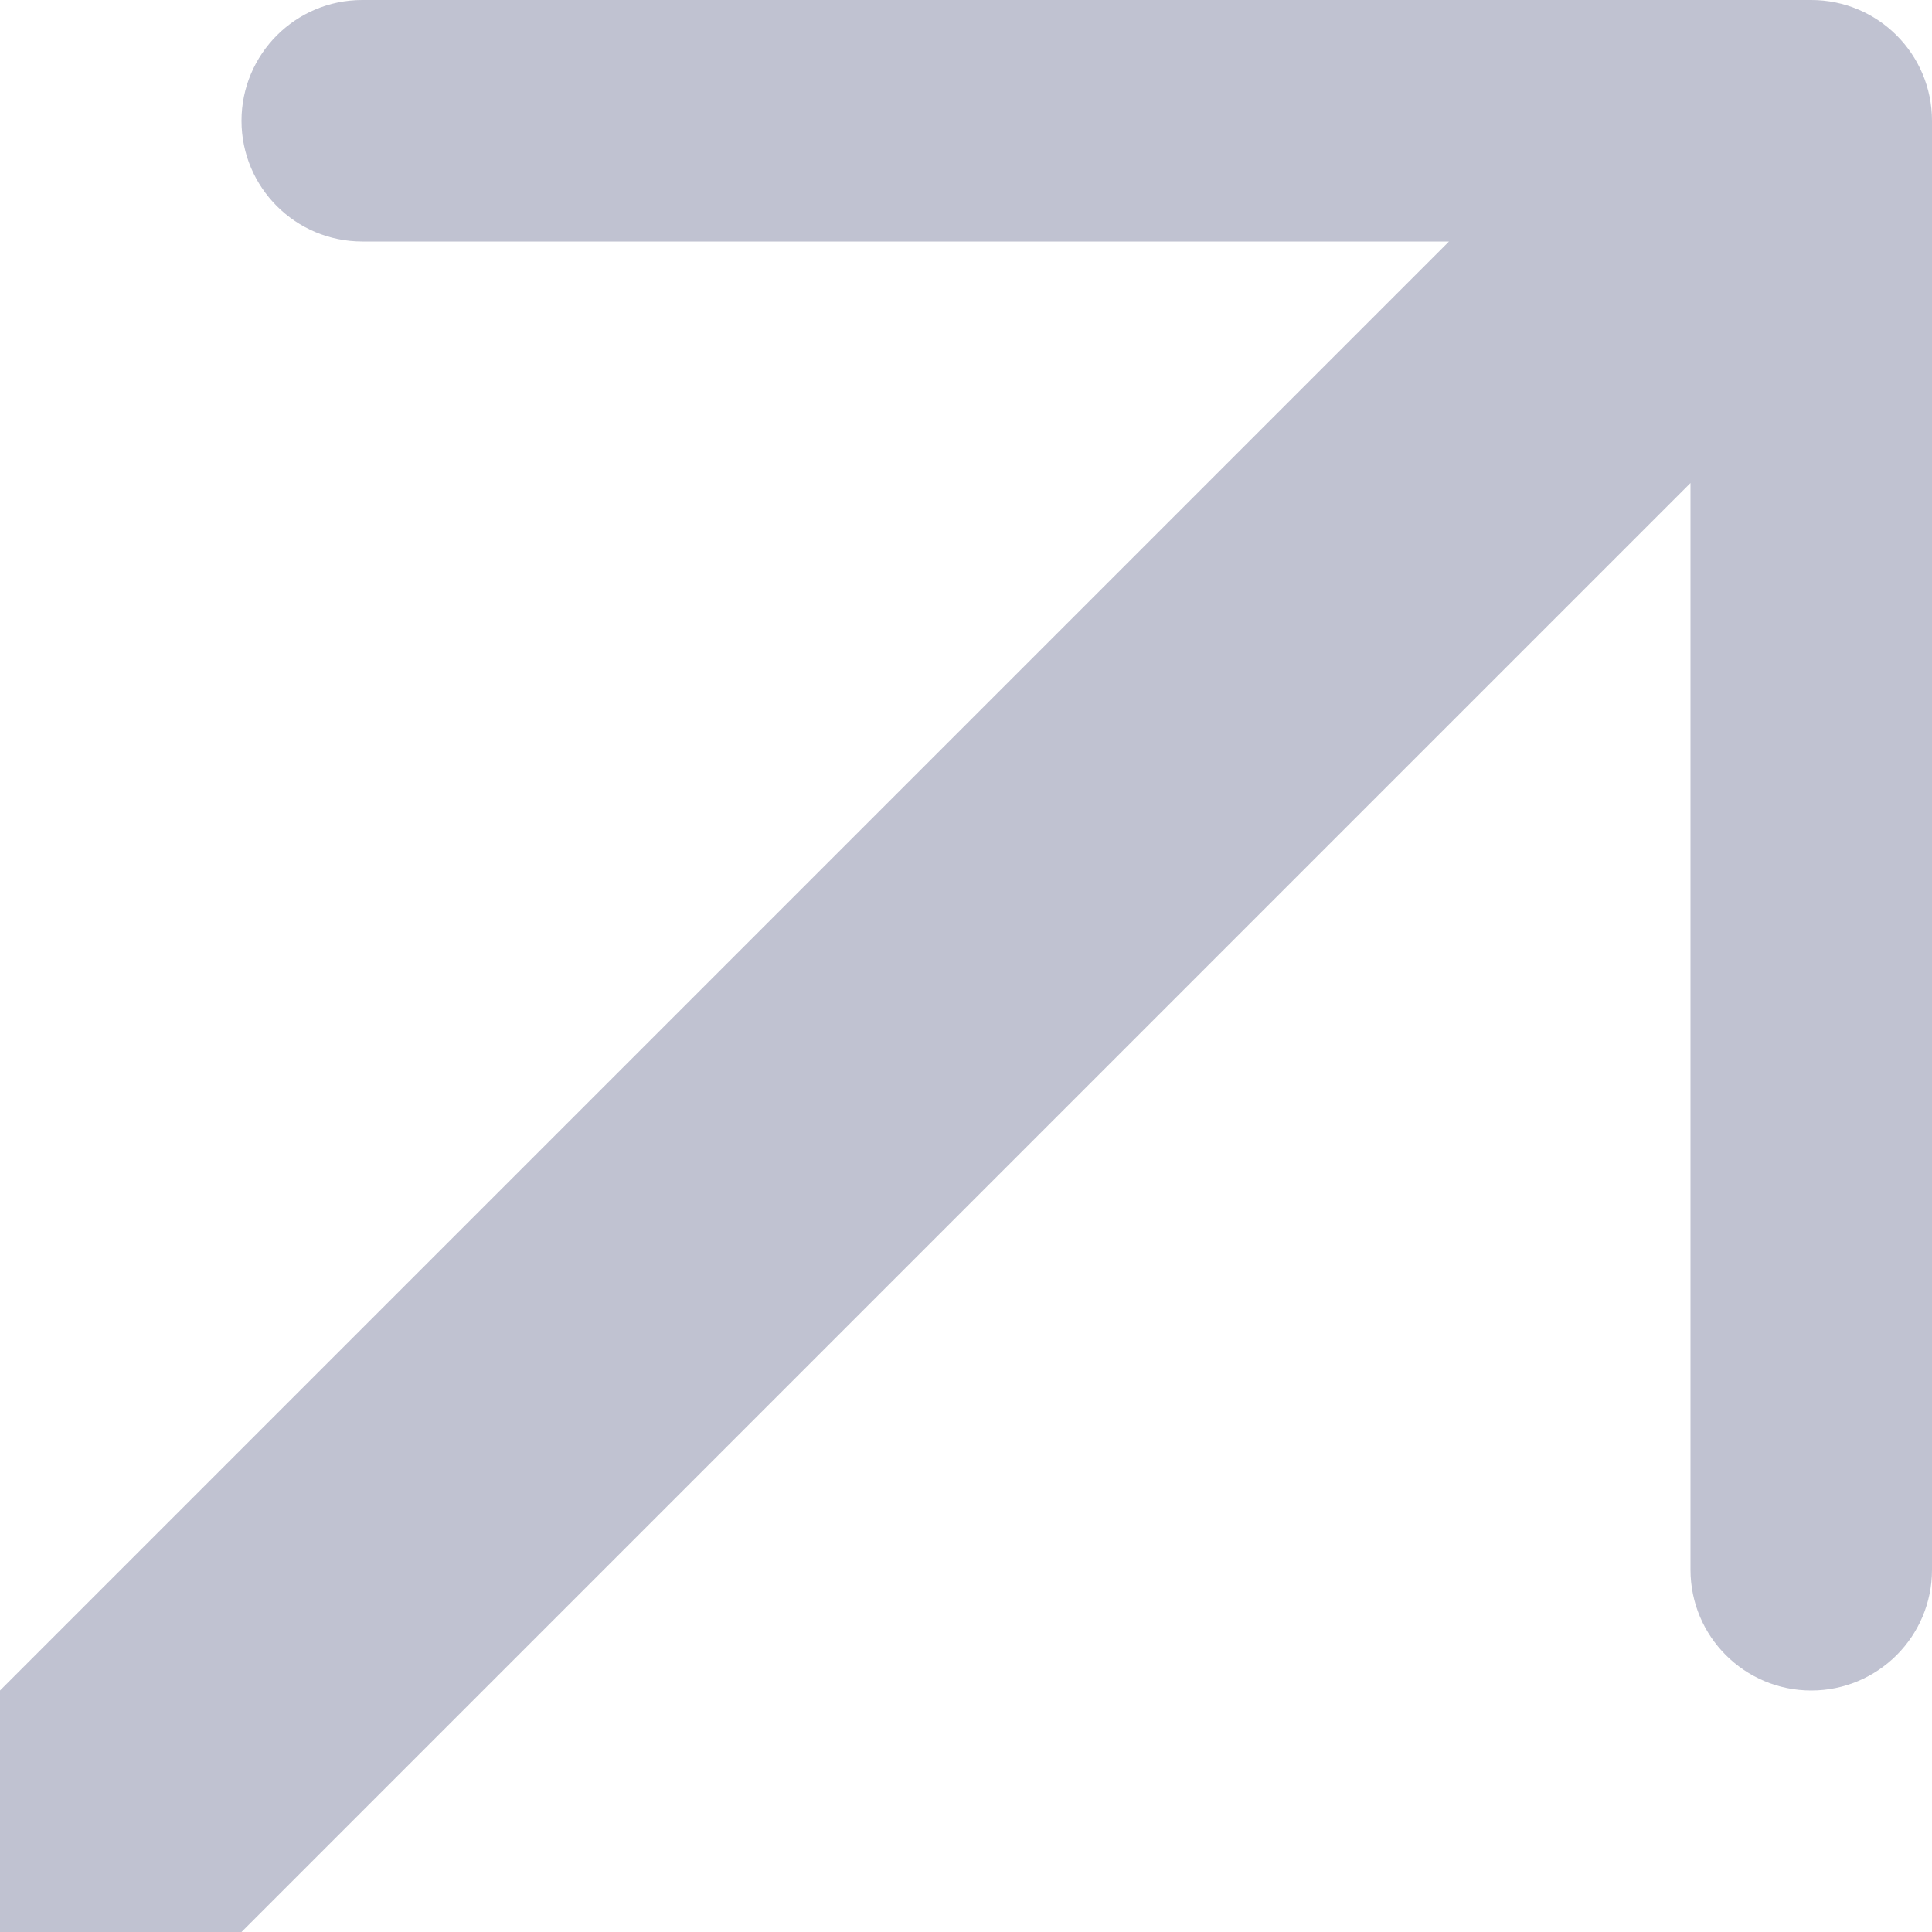
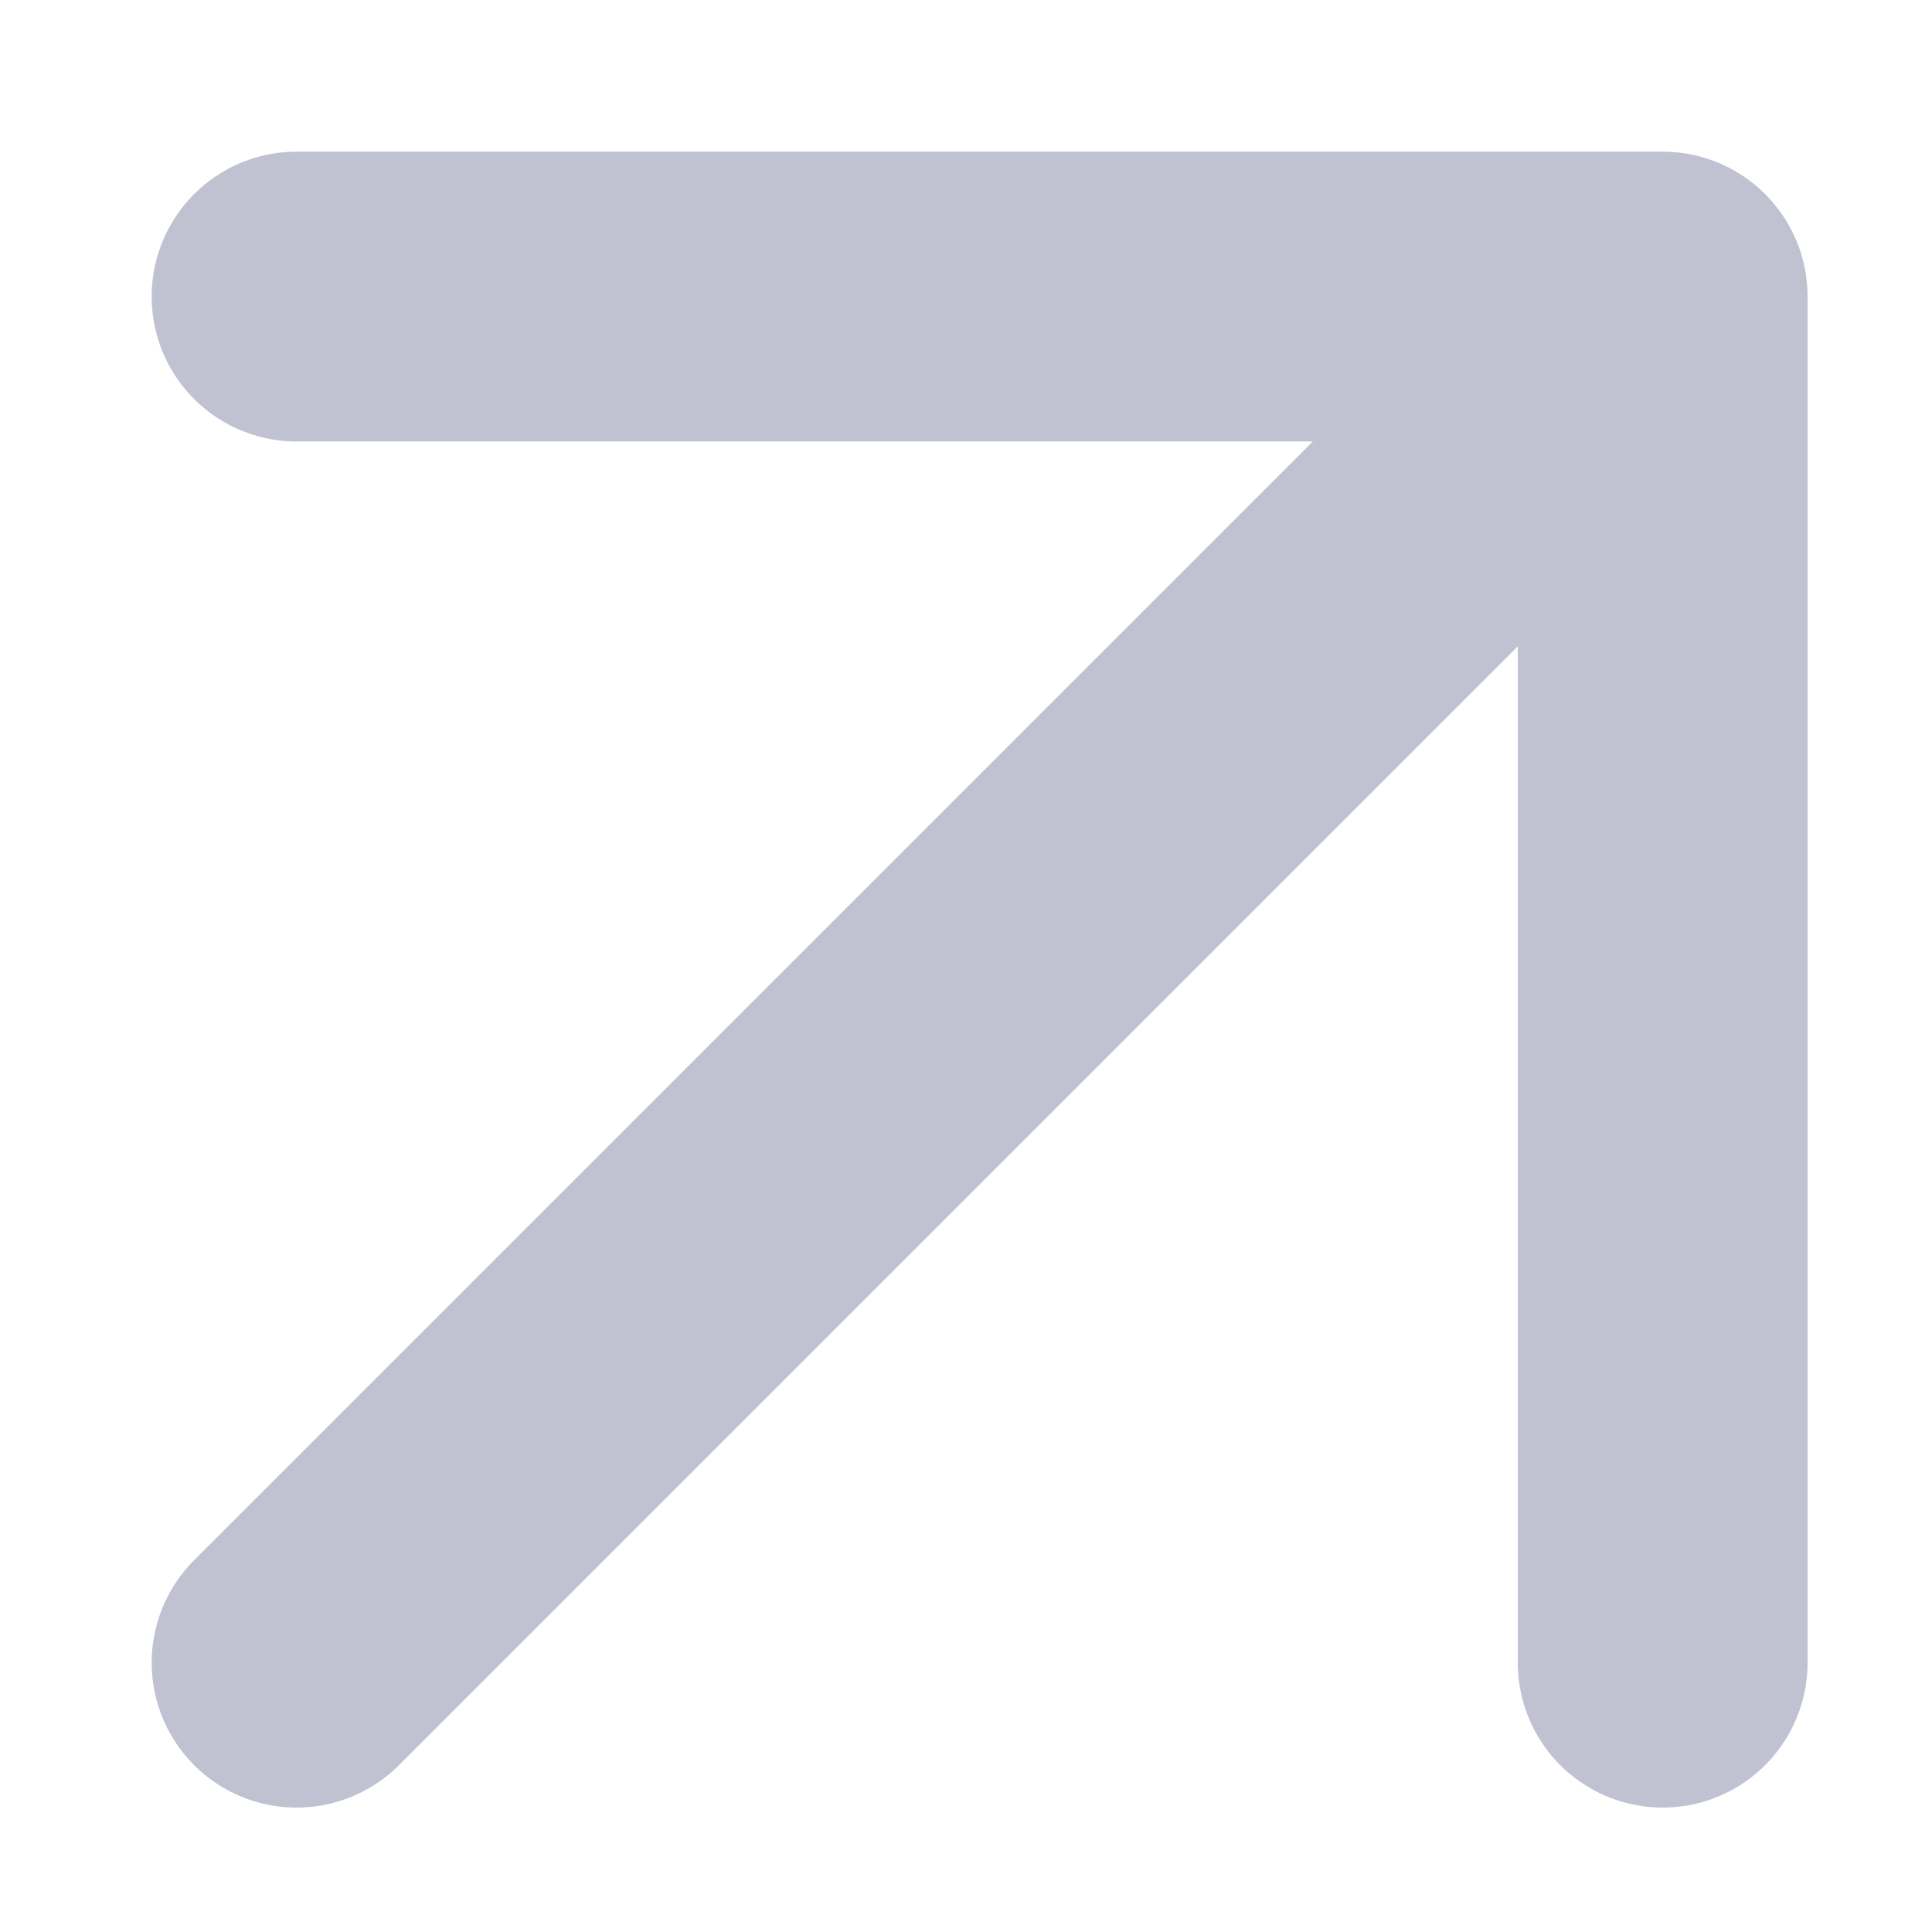
- <svg xmlns="http://www.w3.org/2000/svg" width="16" height="16" fill="none">
-   <path fill-rule="evenodd" clip-rule="evenodd" d="M0 16a1 1 0 0 0 2 0L14 4v9a1 1 0 0 0 2 0V1a1 1 0 0 0-1-1H3a1 1 0 0 0 0 2h9L0 14a1 1 0 0 0 0 2Z" fill="#c0c2d1" />
+ <svg xmlns="http://www.w3.org/2000/svg" width="10" height="10" viewBox="0 0 10 10" fill="none">
+   <path d="M1.535 1.535L8.606 1.535M8.606 1.535L8.606 8.606M8.606 1.535L1.535 8.606" stroke="#C0C2D1" stroke-width="1.5" stroke-linecap="round" stroke-linejoin="round" />
</svg>
